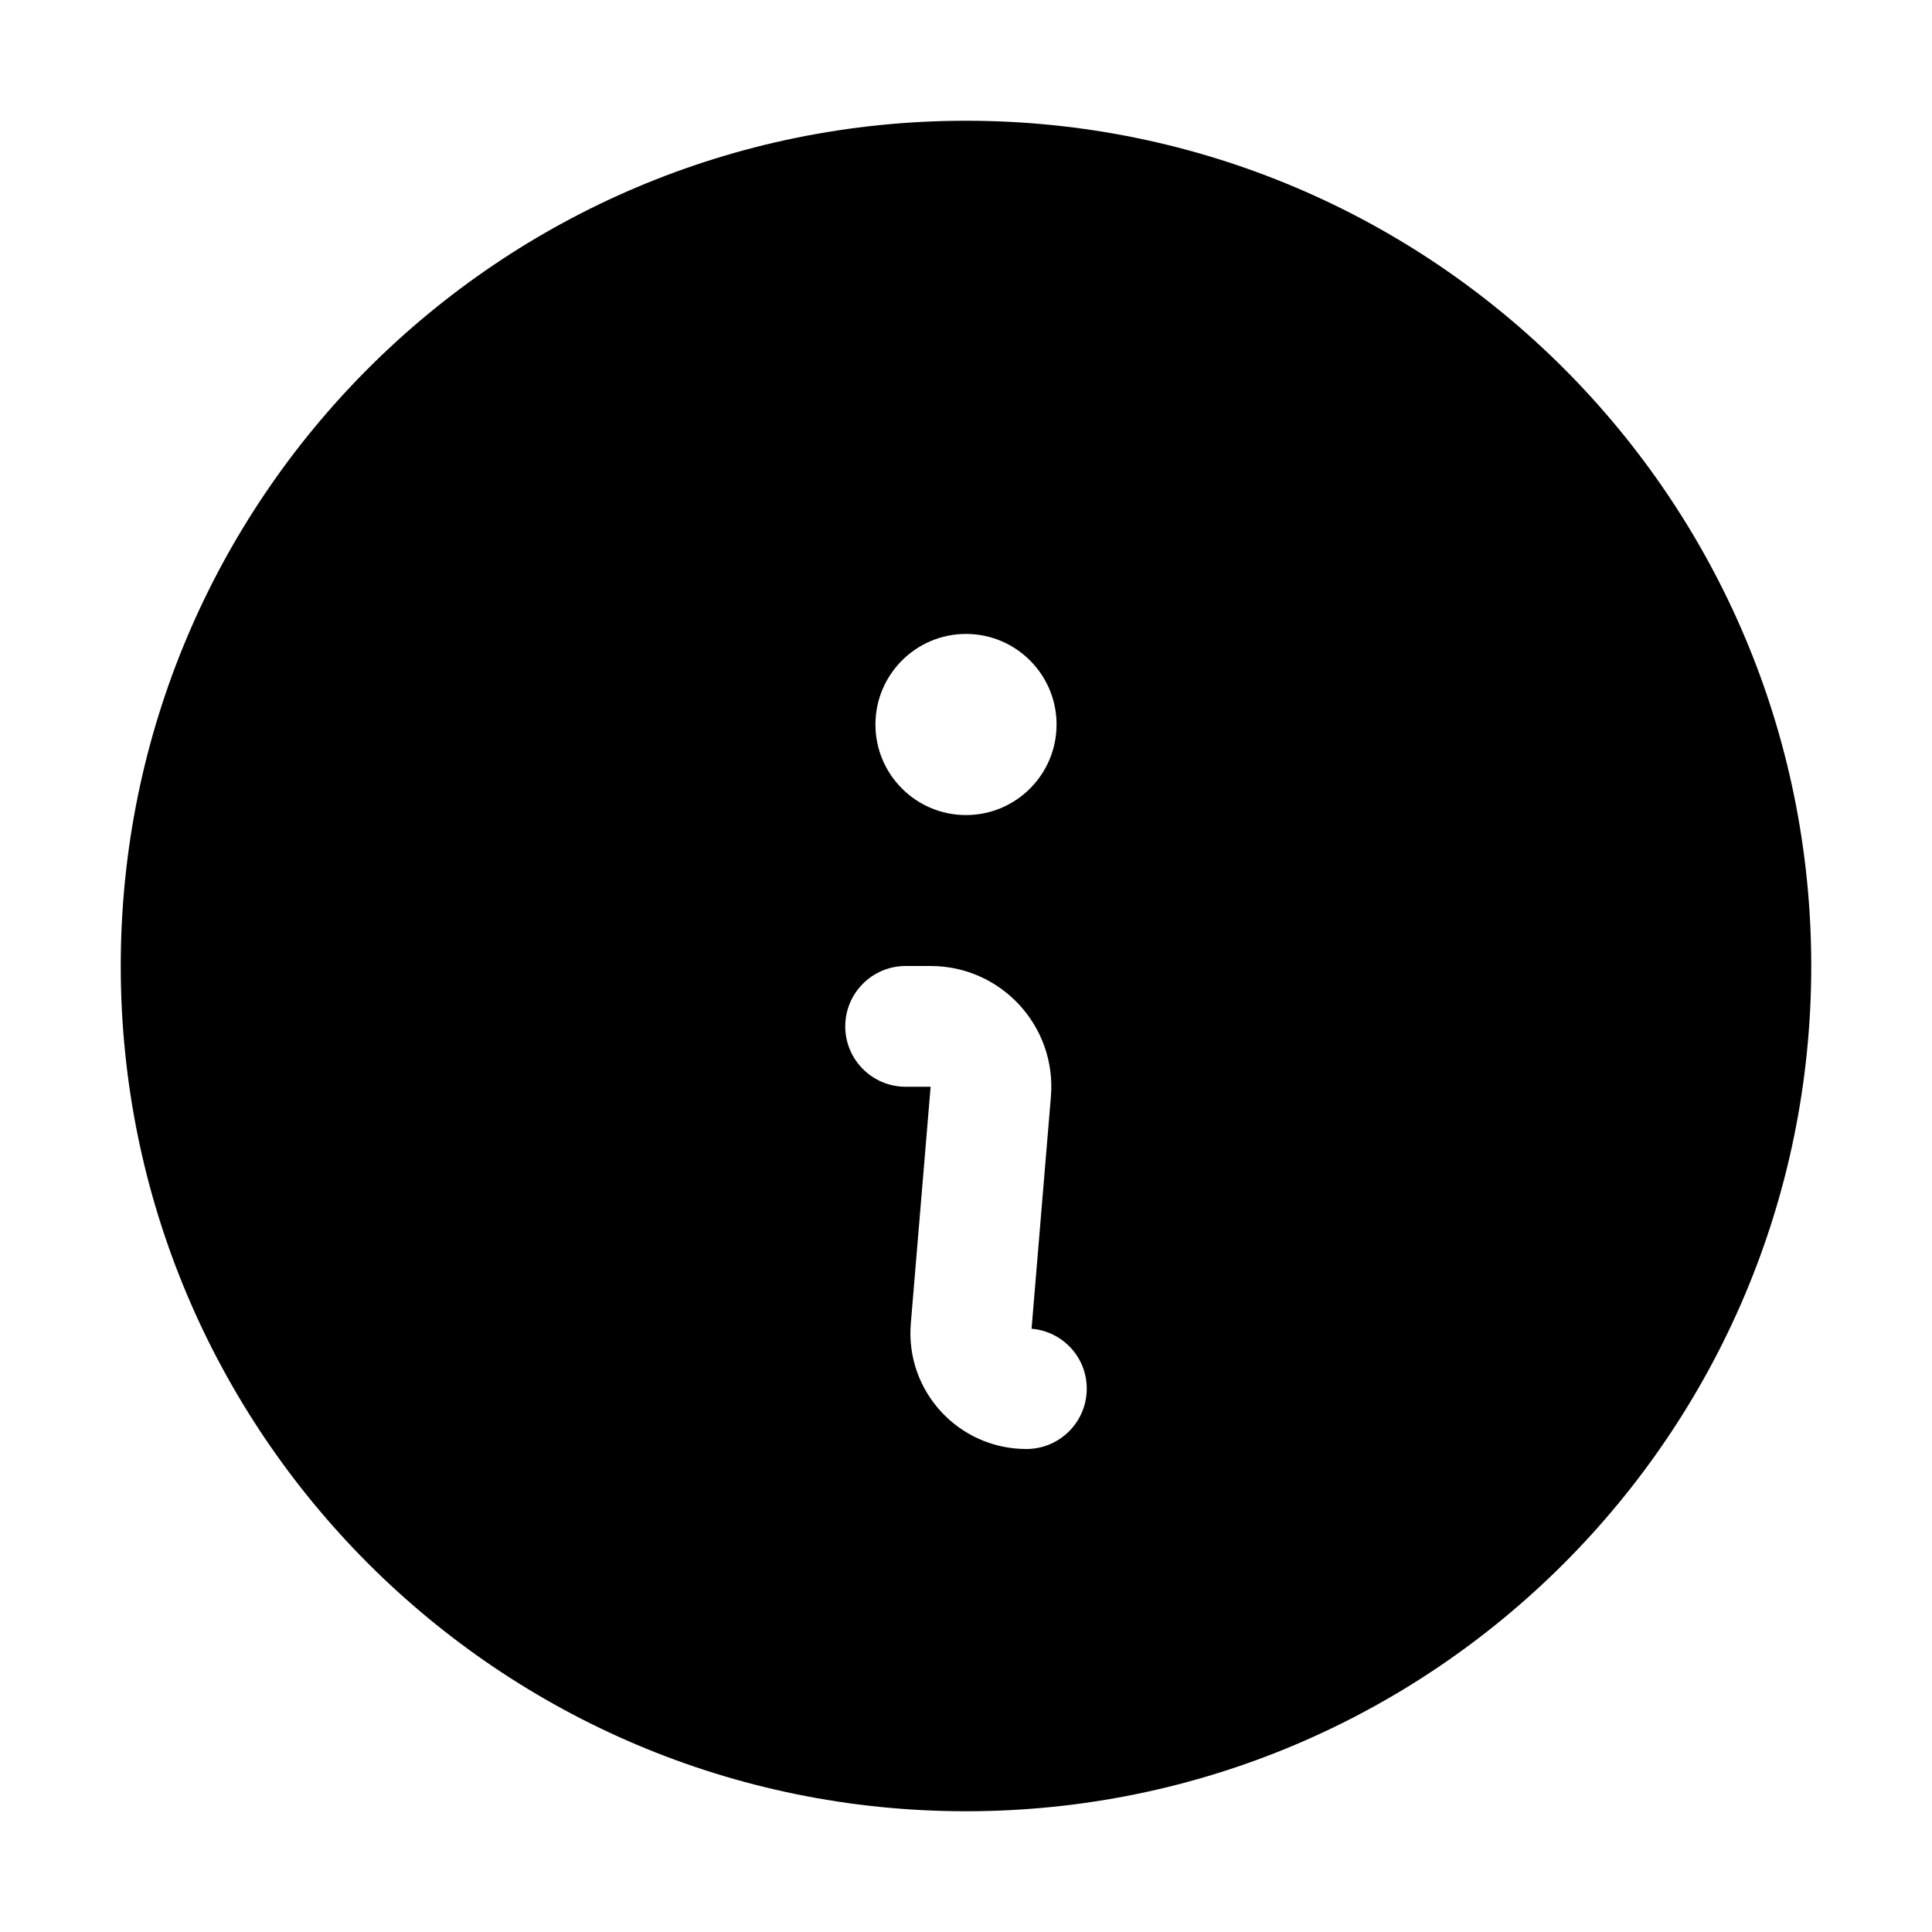
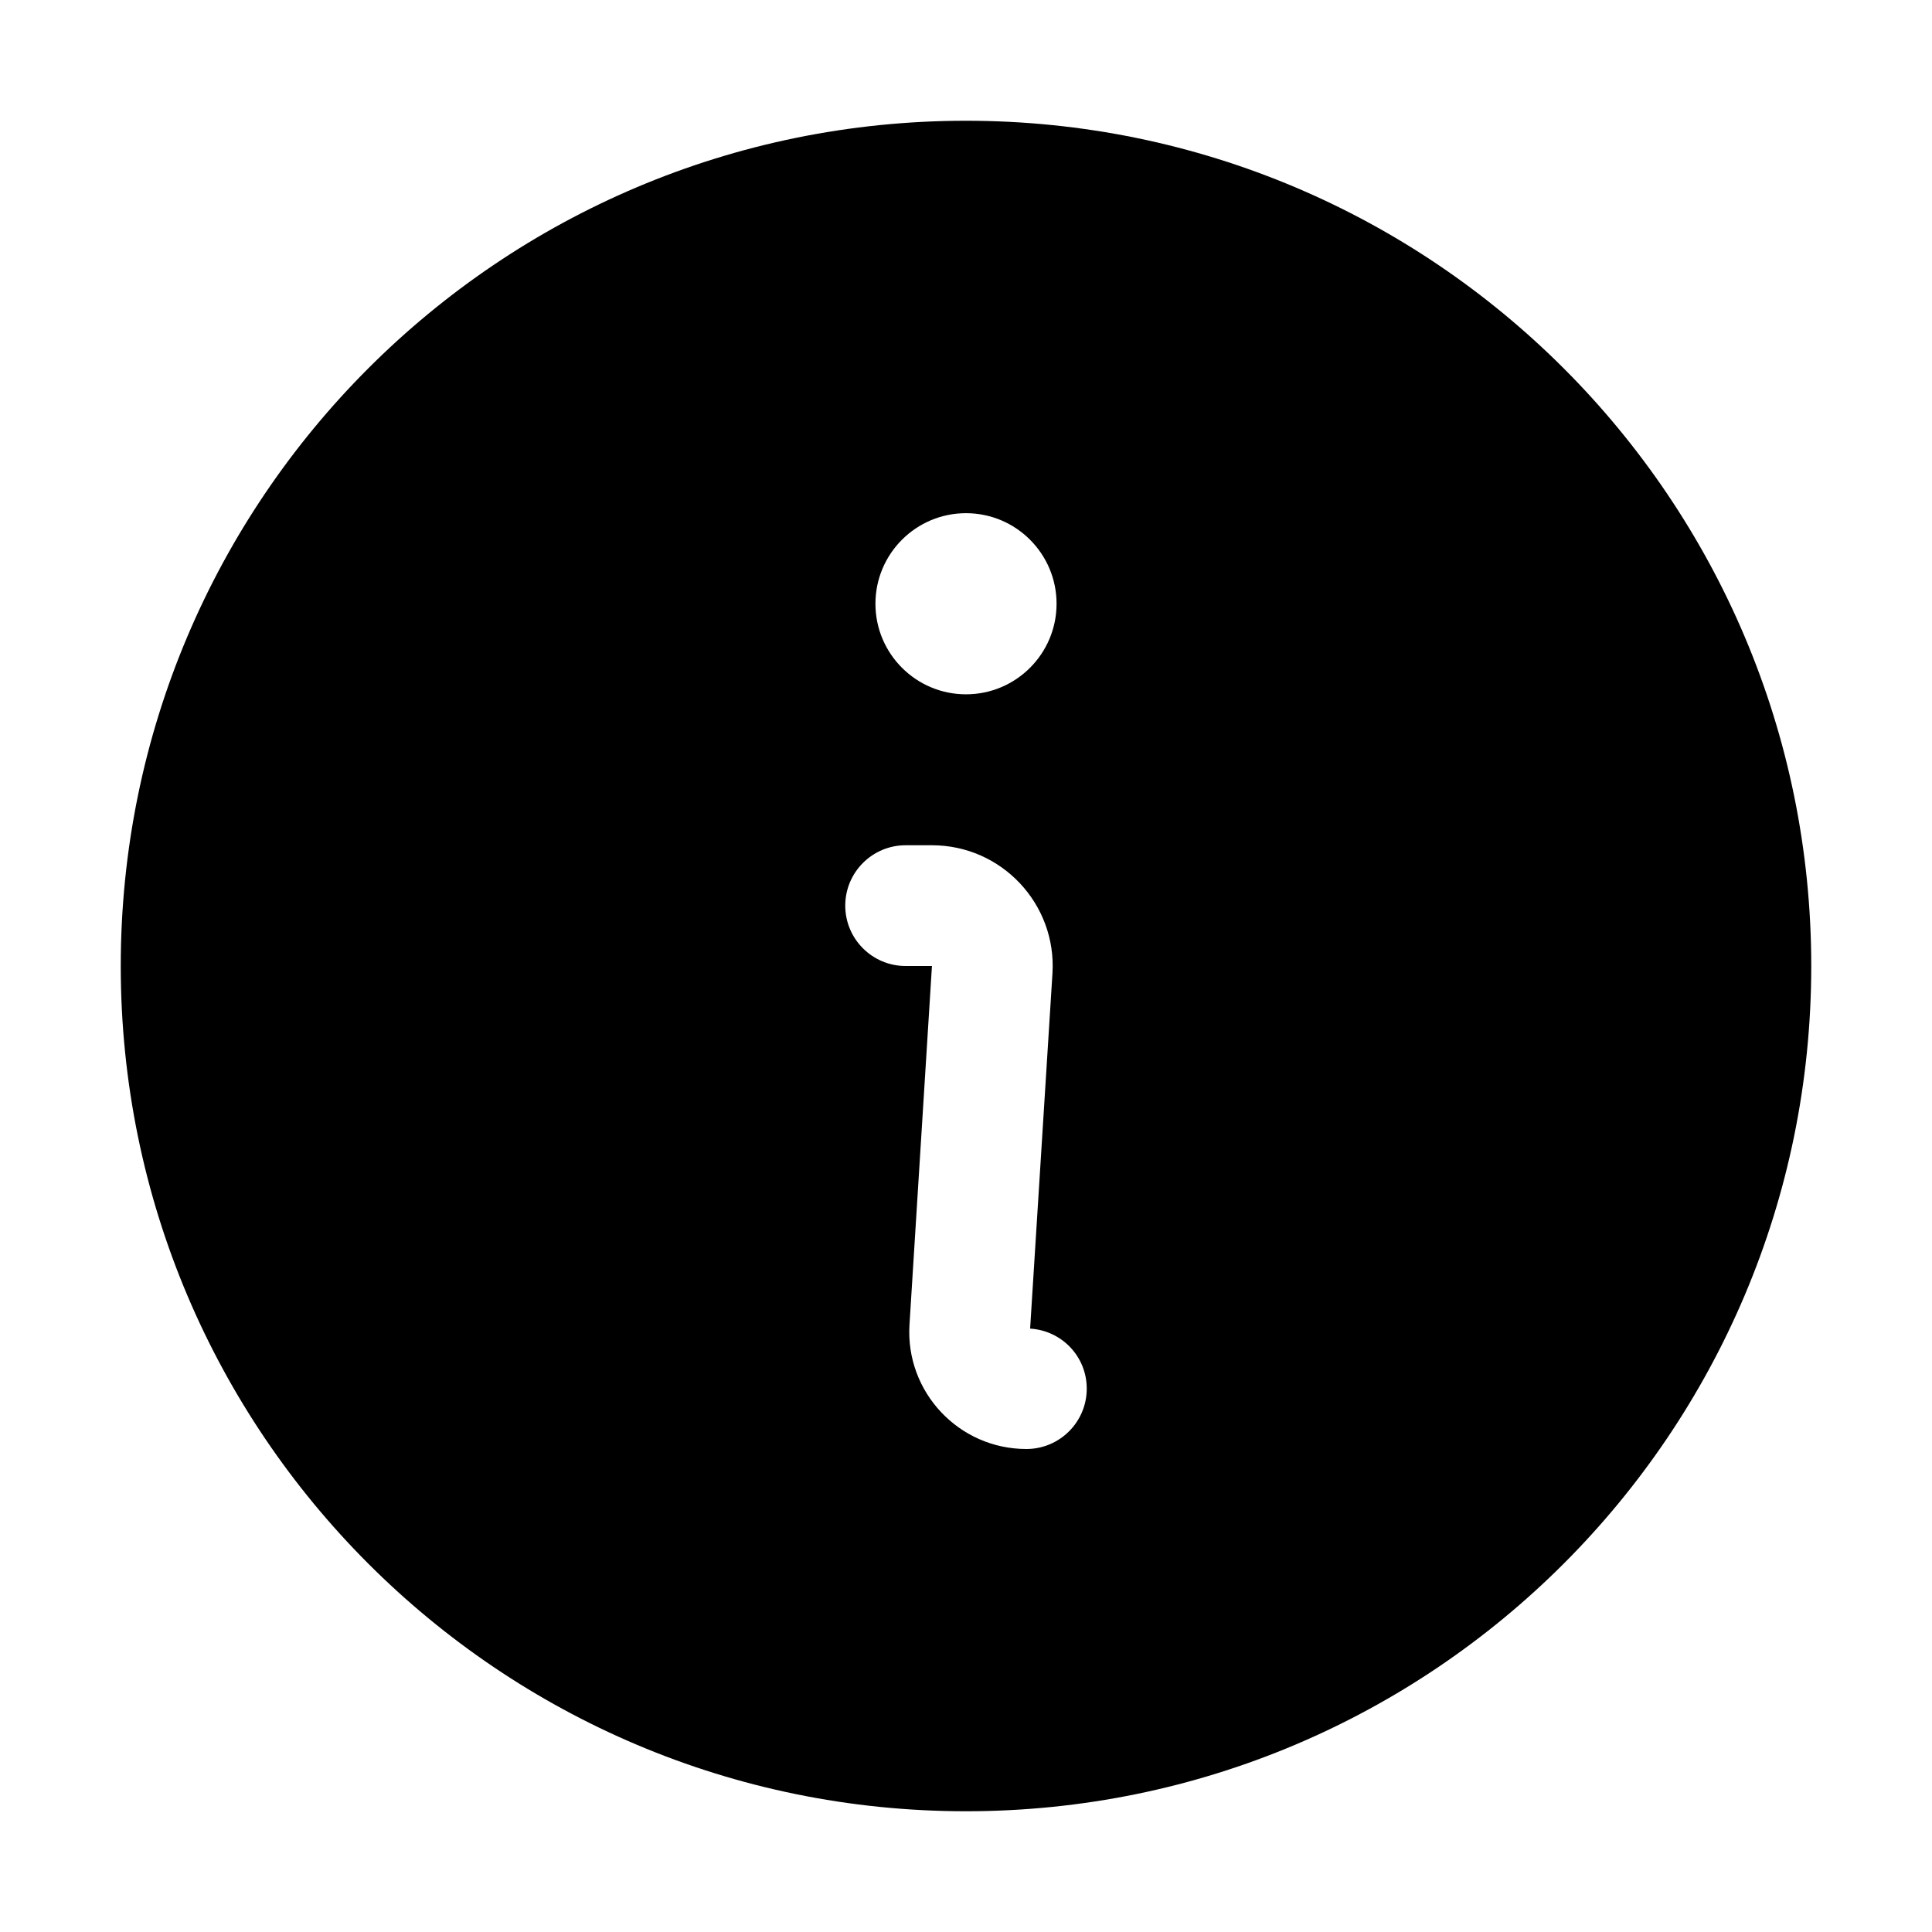
<svg xmlns="http://www.w3.org/2000/svg" width="16" height="16" viewBox="0 0 16 16" fill="none">
-   <path d="M8 1C11.866 1 15 4.134 15 8C15 11.866 11.866 15 8 15C4.134 15 1 11.866 1 8C1 4.134 4.134 1 8 1ZM7.5 8C7.224 8 7 8.224 7 8.5C7 8.776 7.224 9 7.5 9H7.707L7.543 10.96C7.496 11.52 7.938 12 8.5 12C8.776 12 9 11.776 9 11.5C9 11.238 8.799 11.026 8.543 11.004L8.703 9.083C8.752 8.5 8.292 8 7.707 8H7.5ZM8 5.25C7.586 5.25 7.25 5.586 7.25 6C7.25 6.414 7.586 6.75 8 6.75C8.414 6.75 8.75 6.414 8.75 6C8.75 5.586 8.414 5.25 8 5.25Z" fill="black" style="fill:black;fill-opacity:1;" />
+   <path d="M8 1C11.866 1 15 4.134 15 8C15 11.866 11.866 15 8 15C4.134 15 1 11.866 1 8C1 4.134 4.134 1 8 1ZM7.5 7C7.224 7 7 7.224 7 7.5C7 7.776 7.224 8 7.5 8H7.718L7.532 10.97C7.497 11.528 7.941 12 8.5 12C8.776 12 9 11.776 9 11.5C9 11.234 8.793 11.019 8.531 11.003L8.716 8.062C8.752 7.487 8.295 7 7.718 7H7.5ZM8 4.25C7.586 4.25 7.25 4.586 7.25 5C7.25 5.414 7.586 5.75 8 5.75C8.414 5.75 8.75 5.414 8.75 5C8.75 4.586 8.414 4.25 8 4.25Z" fill="black" style="fill:black;fill-opacity:1;" />
</svg>
